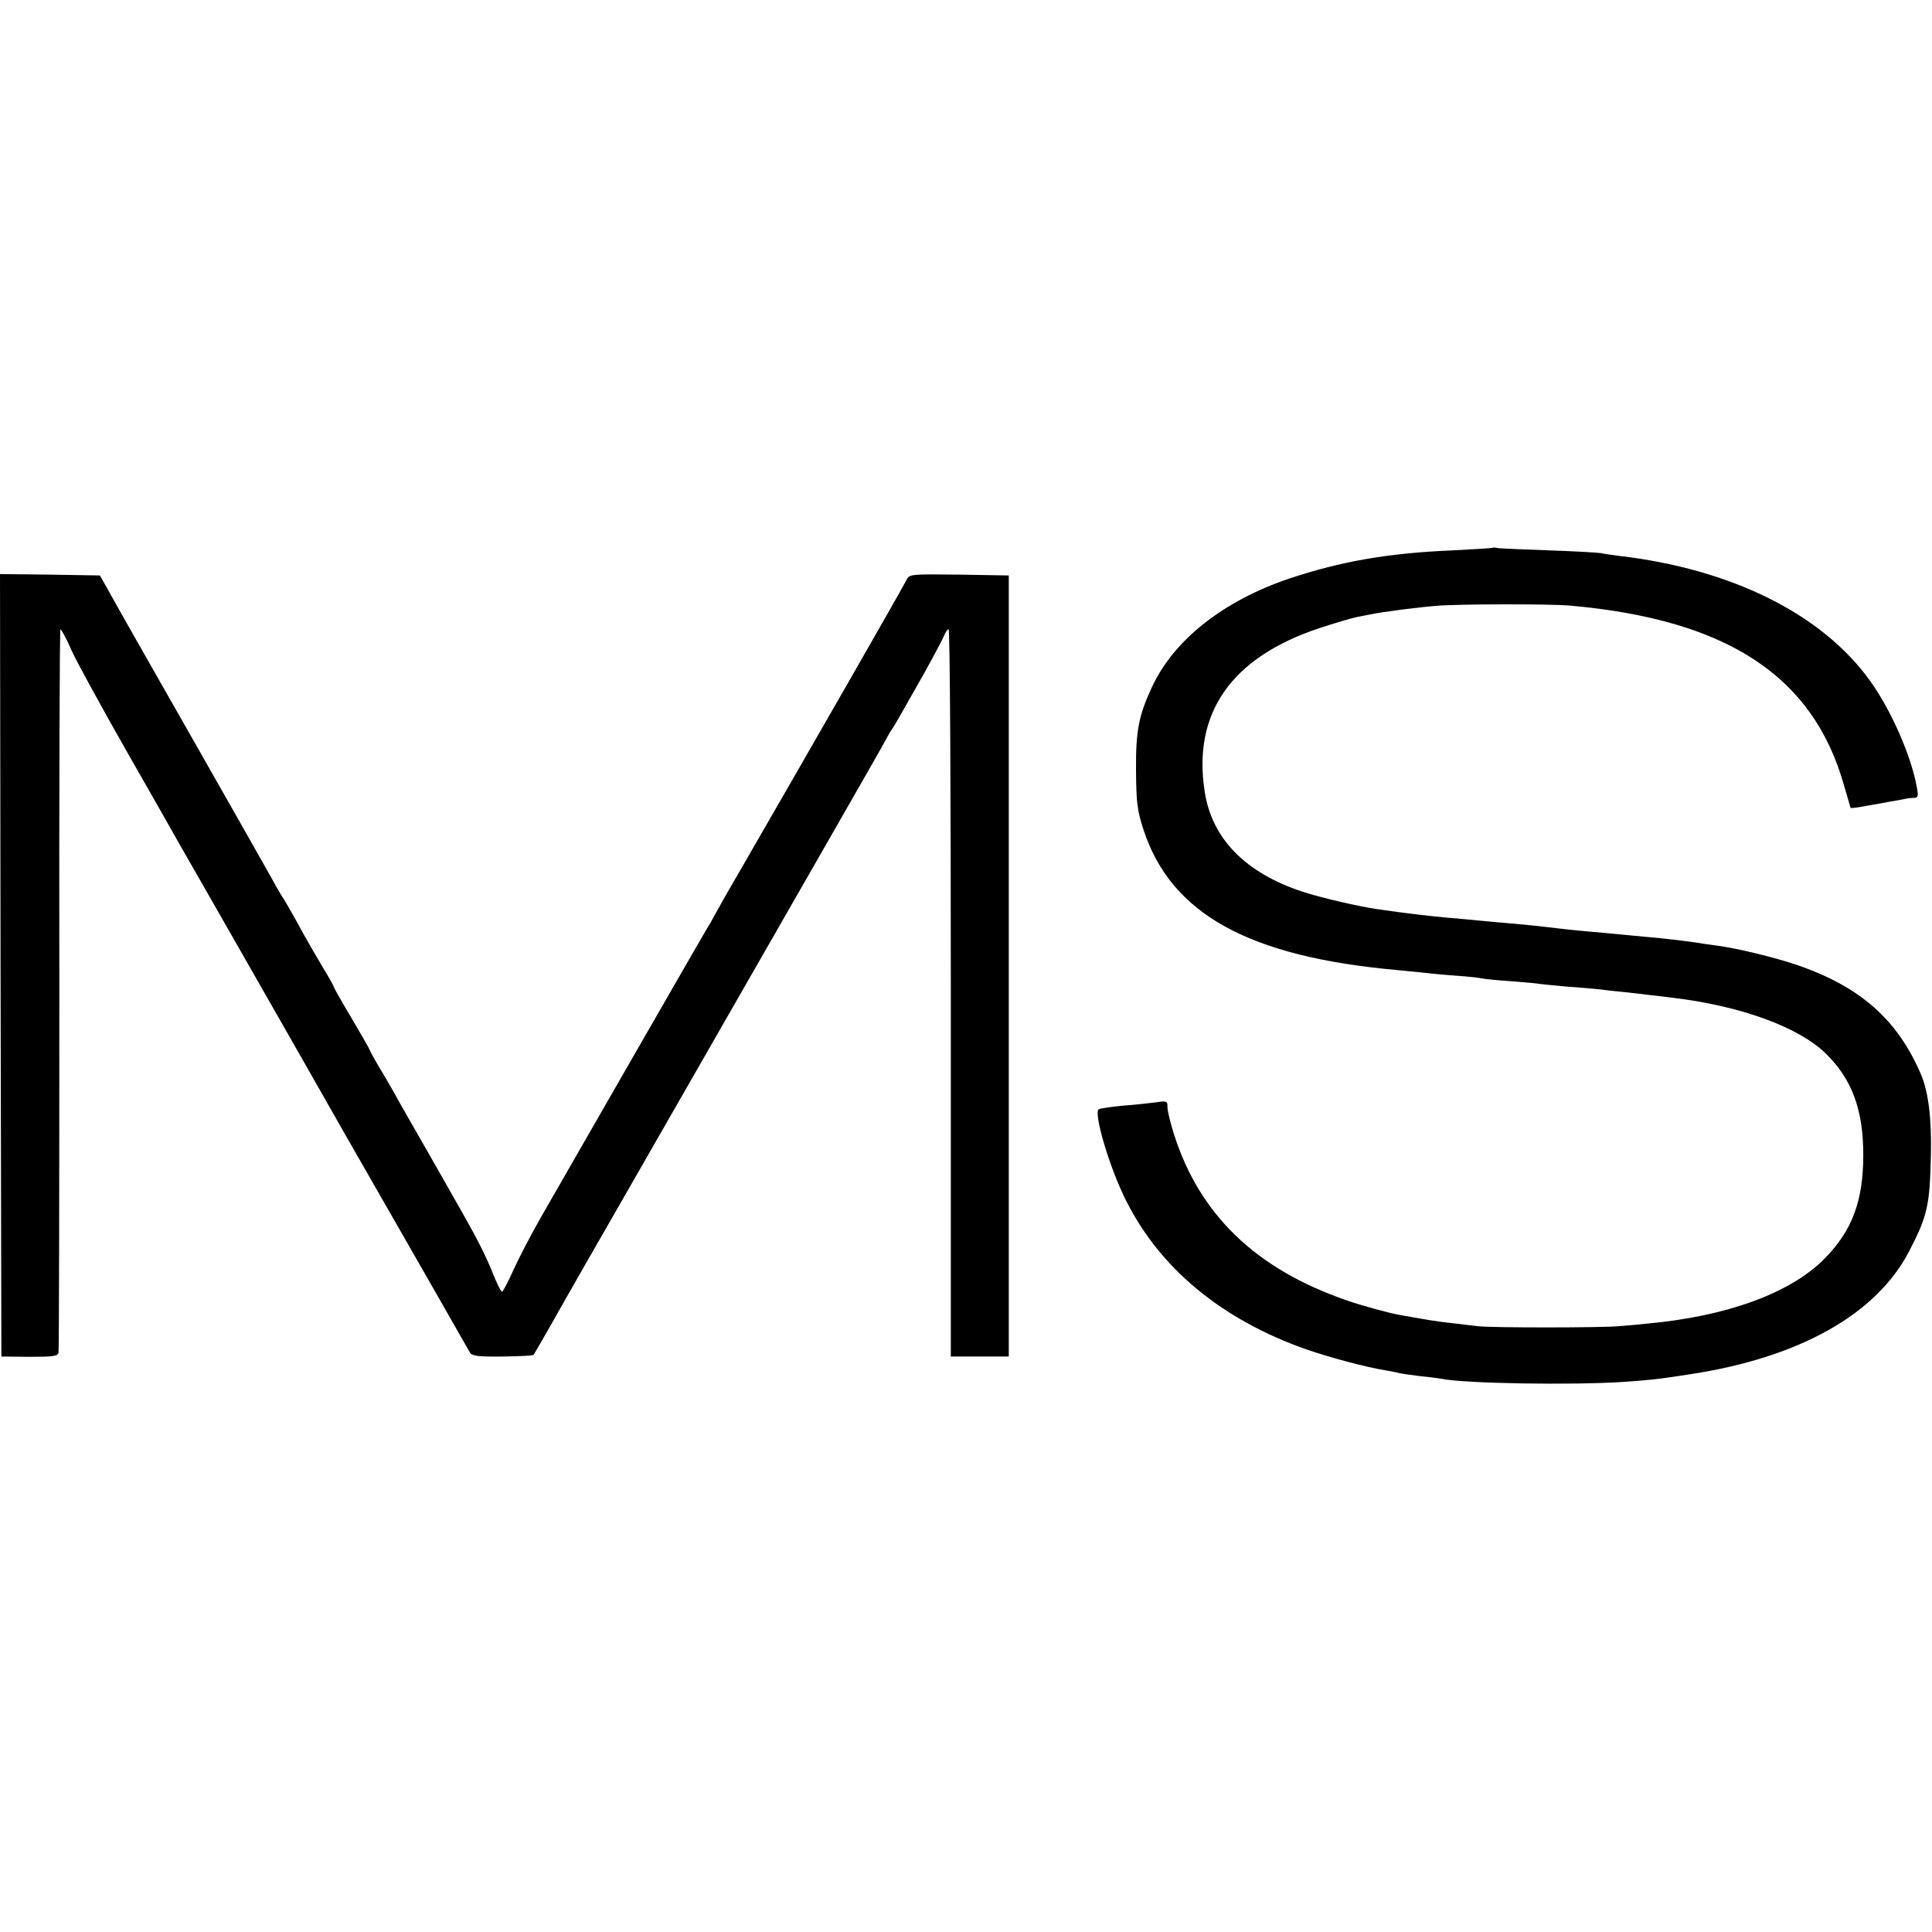
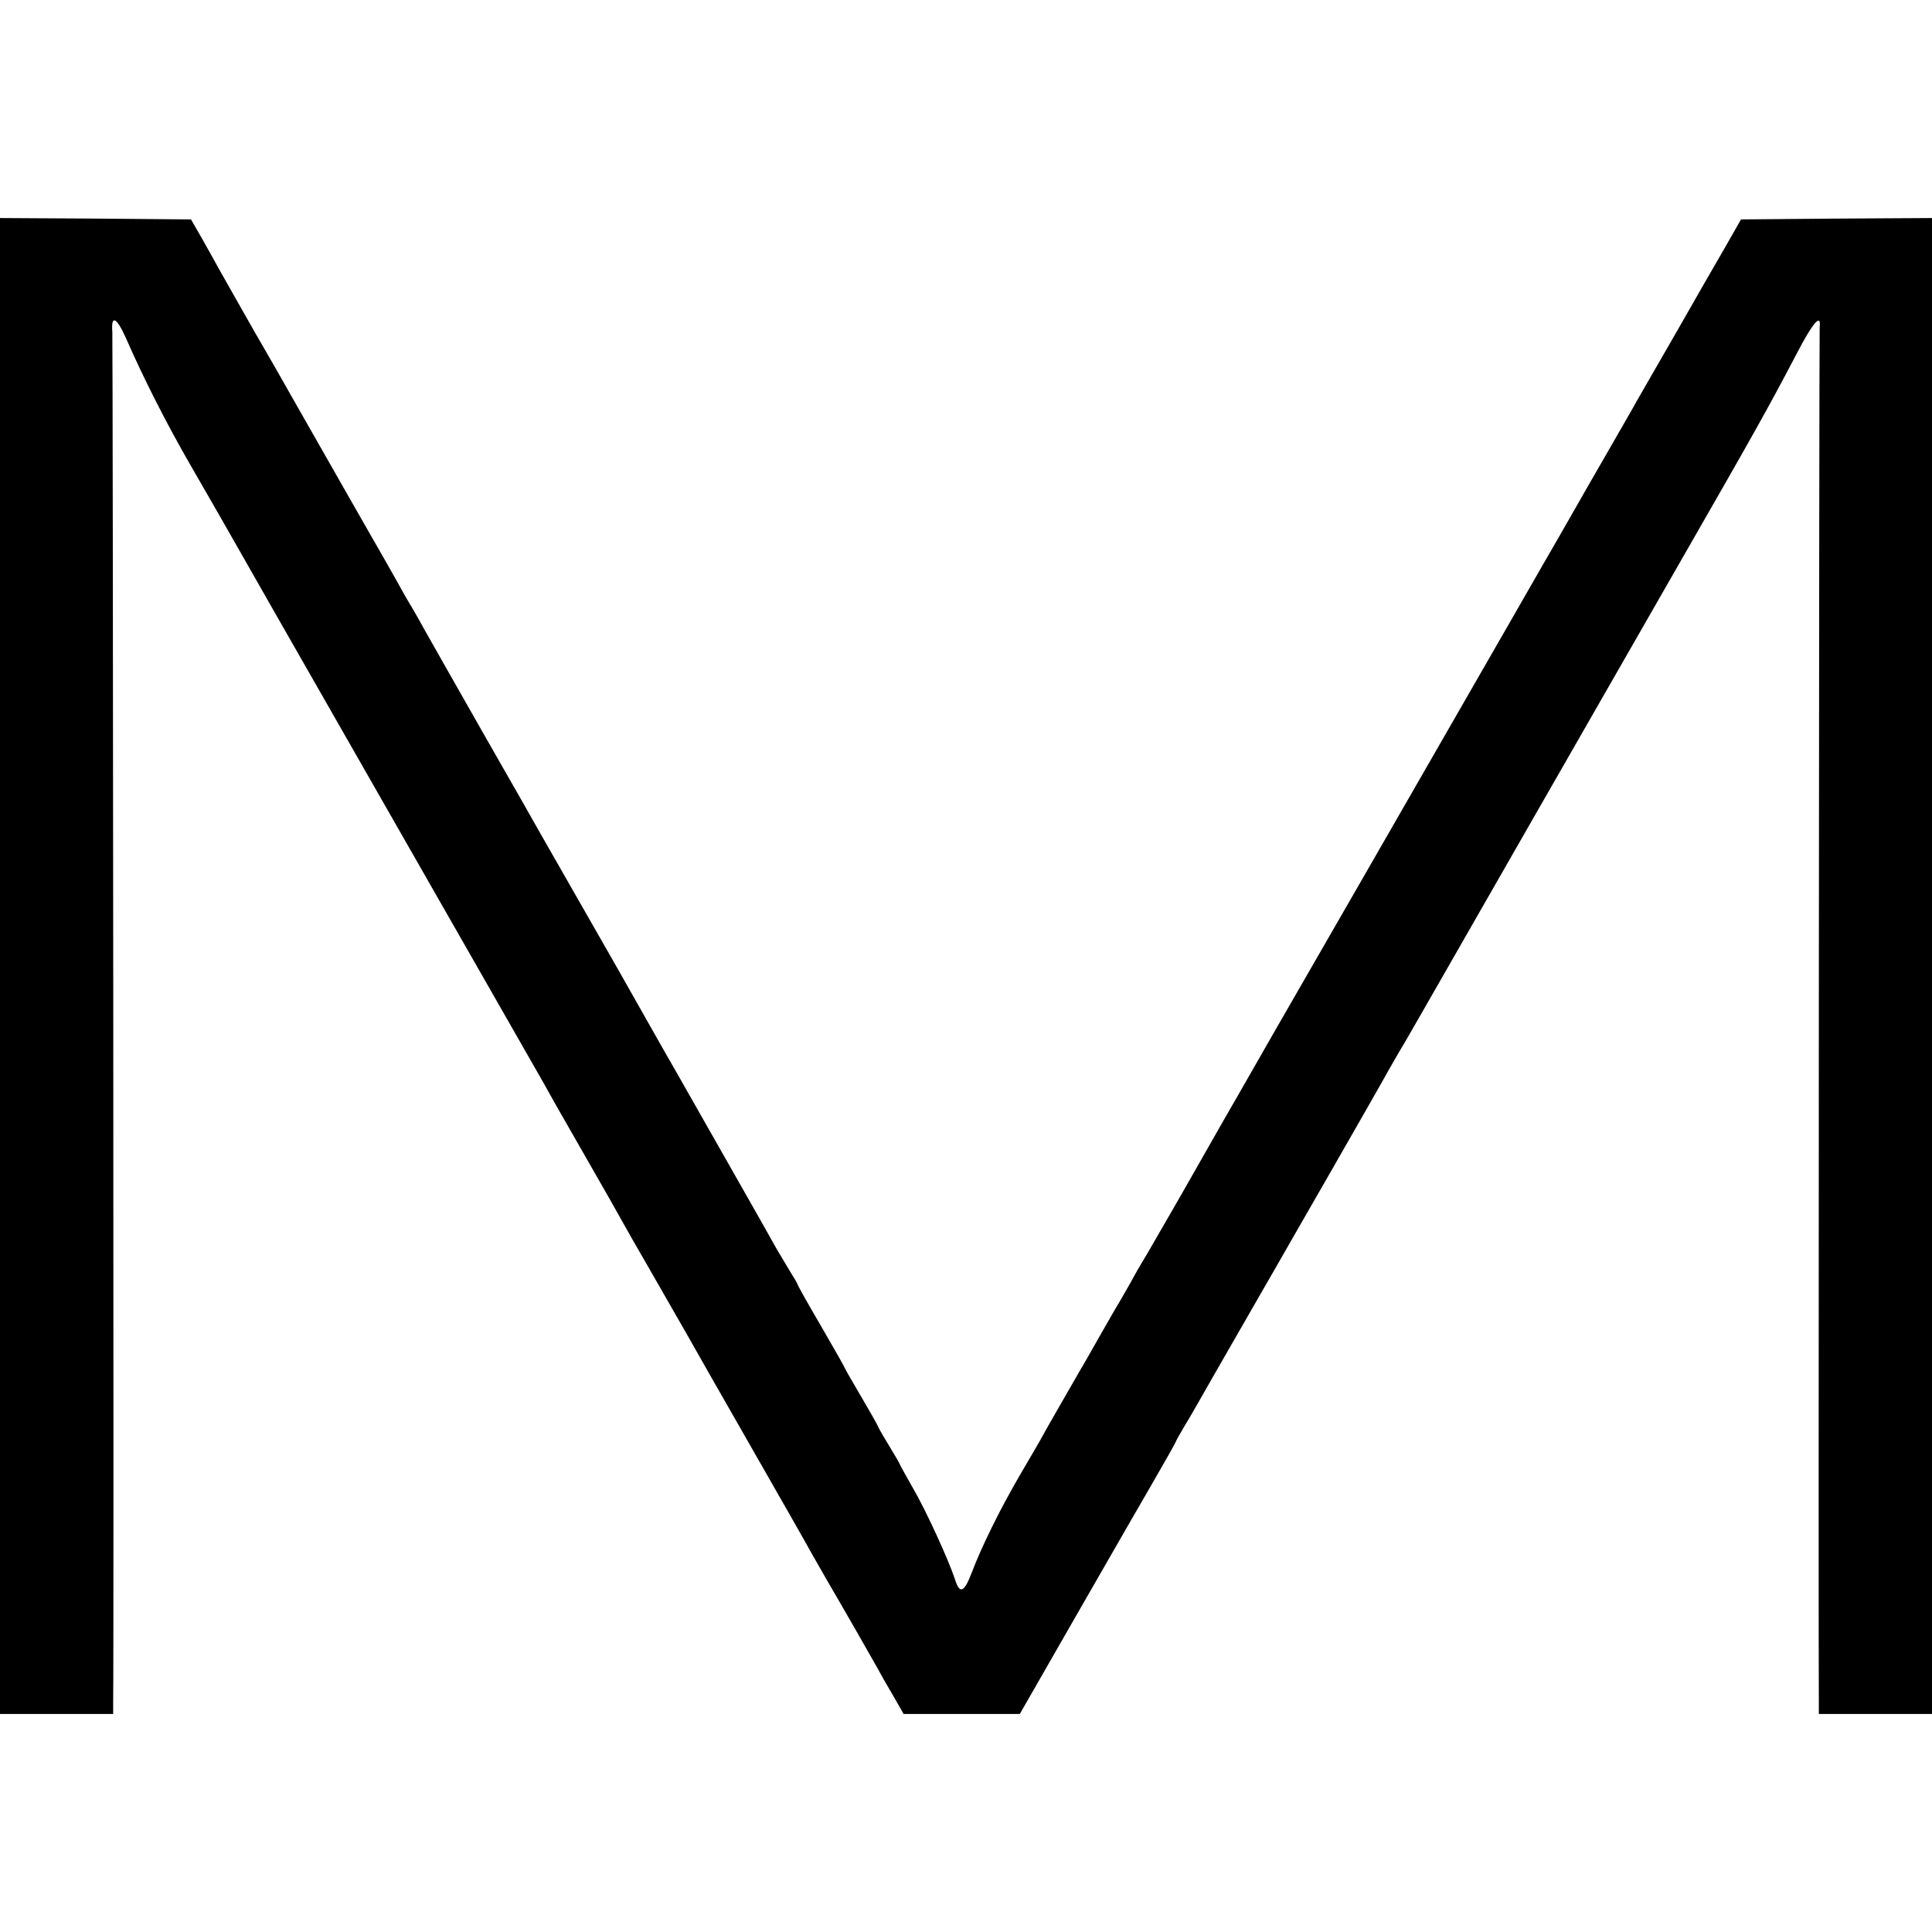
<svg xmlns="http://www.w3.org/2000/svg" version="1" width="933.333" height="933.333" viewBox="0 0 700 700">
-   <path d="M540.8 198.5c-.2.1-6.6.5-14.3.9-23.8 1-40.6 4-59.3 10.2-24 8.1-42 22.3-49.9 39.5-4.7 10.1-5.8 15.7-5.7 29.9.1 11.7.4 14.5 2.7 21.6 10 30.6 38.2 46.1 92.2 50.9 3.9.4 8.4.8 10 1 1.7.2 6.6.7 11 1 4.4.3 8.7.8 9.5 1 .8.2 5.5.7 10.4 1 5 .4 9.7.8 10.5 1 .9.1 5.4.6 10.1 1 4.7.3 10.1.8 12 1 1.9.3 6 .7 9 1 3 .3 6.9.8 8.5 1 1.7.2 5.5.6 8.5 1 24.5 2.9 45.7 10.6 55.5 20.2 9.5 9.3 13.6 20.3 13.6 36.8 0 16.6-4 27.4-14.1 37.6-12.4 12.5-35.5 20.9-64.5 23.5-2.7.3-7.2.7-10 .9-6.2.6-46.9.6-51 0-1.6-.2-5.5-.6-8.5-1-3-.3-8.2-1-11.5-1.6-3.3-.6-6.9-1.2-8-1.4-3.7-.6-14-3.4-19.7-5.4-32.7-11.3-53.1-30.9-62.4-60-1.3-4.1-2.4-8.5-2.4-9.9 0-2.3-.2-2.4-4.2-1.8-2.4.3-7.7.9-11.9 1.2-4.3.4-8.2 1-8.8 1.3-2 1.3 4 21.5 9.9 33.1 12.3 24.6 34.8 43.2 65.3 53.9 8.4 2.9 21.3 6.4 28.7 7.6 1.9.3 4.2.8 5 1 .8.2 4.2.7 7.5 1.1 3.3.3 6.9.8 8 1 8.4 1.7 47.4 2.3 65.6 1.1 9.8-.7 12.2-.9 24.4-2.8 39.7-6.1 67.5-21.8 79.3-44.7 6.6-12.8 7.4-16.5 7.8-34.7.3-13.3-.9-22.7-3.5-29-8.5-20-22-32-45.1-39.9-8.2-2.8-22-6.1-29-7-2.5-.3-5.8-.8-7.5-1.1-4.9-.7-11.6-1.5-17.5-2-3-.3-7.7-.7-10.5-1-2.7-.3-7.7-.7-11-1-5.7-.5-10.9-1.1-18.5-2-1.9-.2-6.6-.7-10.5-1-3.8-.3-8.8-.8-11-1-2.2-.2-7.1-.7-11-1-6.6-.6-15.3-1.6-25.5-3.1-6.4-.9-20.3-4.1-27-6.3-20.7-6.8-32.9-19.2-35.5-36.2-4.5-28.5 9.6-48.7 41.5-59.3 5.8-1.9 11.9-3.7 13.5-4 1.7-.3 3.9-.8 5-1 4.9-1 17.6-2.6 24-3.1 8.4-.7 40.9-.7 48.1-.1 57 5 88.3 25.4 99.5 65.1 1.3 4.4 2.4 8.1 2.4 8.2.1.2 2.6-.1 5.6-.7 3-.5 7-1.2 8.9-1.6 1.9-.3 4.2-.7 5-.9.8-.2 2.3-.4 3.4-.4 1.6-.1 1.7-.6 1.1-3.9-2-11.3-9.4-28.1-17-38.6-17.3-24.1-50.2-40.5-91-45.2-2.2-.3-5.1-.7-6.5-1-1.4-.2-9.9-.7-19-1-9.1-.3-17.3-.7-18.2-.8-.9-.2-1.8-.3-2-.1zM.2 349.7l.3 141.8 10.2.1c8.4 0 10.2-.2 10.5-1.5.2-.9.3-60.2.3-131.9-.1-71.6.1-130.2.4-130.2.3 0 2.2 3.4 4 7.6 1.9 4.2 11.1 21 20.4 37.3 9.3 16.3 17.9 31.4 19.1 33.6 1.3 2.2 13.1 22.9 26.3 46 13.2 23.1 25.1 44 26.5 46.5 1.4 2.5 12.3 21.6 24.3 42.5s22.9 40 24.3 42.5c1.4 2.5 3 5.2 3.5 6.1.8 1.2 3 1.5 11.8 1.4 6-.1 11-.3 11.2-.6.2-.2 3.3-5.6 6.9-11.9 3.5-6.3 17.2-30.2 30.3-53 70.7-123.3 86-150 88.8-155 1.6-3 3.3-6 3.7-6.5.4-.6 1.8-2.8 3-5 1.3-2.2 5.2-9.2 8.8-15.5 3.5-6.3 6.8-12.5 7.3-13.8.5-1.2 1.2-2.2 1.6-2.2.5 0 .8 59.3.8 131.7v131.8h21v-283l-18-.3c-17.8-.2-18-.2-19.1 2-.9 2-33.8 59.4-60.3 105.3-4.8 8.2-9 15.7-9.4 16.5-.4.8-1.5 2.8-2.6 4.5-1.4 2.3-41.2 71.6-50.9 88.5-1.1 1.9-5.1 8.9-8.9 15.5-3.8 6.6-8.4 15.5-10.3 19.7-1.9 4.3-3.8 7.8-4.1 7.8-.4 0-1.9-3-3.4-6.8-2.4-6-5.3-11.8-11.2-22.2-1.1-1.9-6.5-11.4-12-21.1-5.5-9.6-11.2-19.5-12.5-22-1.4-2.4-3.9-6.8-5.7-9.7-1.7-2.9-3.1-5.5-3.1-5.7 0-.2-2.9-5.3-6.5-11.4-3.6-6-6.5-11.2-6.5-11.4 0-.3-1.7-3.4-3.8-6.8-2.1-3.5-5.2-8.9-6.9-11.9-4.8-8.8-7.5-13.4-8.3-14.5-.4-.6-2.1-3.5-3.7-6.5-1.7-3-14.9-26.4-29.5-52s-27.9-49-29.5-52l-3.1-5.5-18.1-.3L0 208l.2 141.7z" />
+   <path d="M0 350v271h41v-4.3c.3-19.2-.1-493.2-.3-496.5-.5-6.2 1.5-5.3 4.8 2 6.5 14.9 14.9 31.4 23.5 46.3 5.1 8.8 10.2 17.8 11.5 20 2.8 5 23.3 40.9 74.8 131 22 38.5 40.9 71.6 42 73.5 1 1.9 7.4 13.2 14.2 25 6.8 11.8 13.3 23.3 14.5 25.5 1.2 2.2 4.8 8.5 8 14 10.2 17.7 21.7 37.9 23.7 41.5 1.1 1.9 9.2 16.1 18 31.5 8.8 15.4 16.9 29.6 17.9 31.5 1.1 1.9 3.8 6.6 6 10.5 5.8 9.9 15.8 27.4 18.1 31.5 1 1.9 3.6 6.5 5.8 10.2l3.9 6.8h42.1l18.8-32.8c22.8-39.7 20-34.8 29.7-51.6 4.4-7.6 8-14 8-14.2 0-.2 1.4-2.7 3.1-5.6 1.8-2.9 4-6.8 5.1-8.7 3.7-6.6 22-38.3 23.8-41.5 1-1.7 2.7-4.7 3.8-6.6 1.1-1.9 10-17.5 19.8-34.5 9.8-17.1 19.3-33.7 21.1-37 1.9-3.3 3.8-6.7 4.3-7.5 1.3-2 5.1-8.7 46.5-81 19.7-34.4 42.8-74.7 51.3-89.5 32.2-56.1 35.1-61.3 46.2-82.4 5.9-11.4 8.9-14.7 8.3-9.6-.2 1.6-.5 488.8-.3 499.7v2.8h41V79l-34.6.2-34.6.3-5.7 10c-3.2 5.5-11.2 19.4-17.8 31-6.6 11.5-13 22.6-14.1 24.5-1 1.9-8.8 15.4-17.2 30-8.3 14.6-16.2 28.3-17.5 30.5-2.3 4-7.4 13-63.2 110-17.1 29.7-32 55.6-33.1 57.5-12.9 22.5-17.7 31-19.2 33.5-.9 1.6-7.6 13.3-14.8 26-7.3 12.6-13.6 23.7-14.2 24.5-.5.8-2.5 4.2-4.2 7.4-1.8 3.2-3.8 6.6-4.3 7.5-.6.9-3.7 6.3-7 12.1s-6.4 11.3-7 12.2c-1.9 3.3-14 24.3-15 26.3-.6 1.1-3.8 6.5-7 12-7.2 12.4-13.8 25.7-17.5 35.5-2.7 7-4.3 7.7-6 2.2-2.2-6.7-10.3-24.6-15.2-33-2.6-4.6-4.8-8.5-4.8-8.7 0-.2-1.8-3.3-4-6.9-2.2-3.6-4-6.8-4-7 0-.2-2.7-5-6-10.6s-6-10.3-6-10.5c0-.2-3.8-6.9-8.5-15-4.7-8-8.5-14.8-8.5-15.1 0-.2-1.2-2.3-2.6-4.5-1.4-2.3-3.6-6-4.9-8.2-2.2-4.1-32.7-57.6-36.7-64.7-3.1-5.3-18.1-31.9-21-37-1.4-2.5-7.7-13.5-14-24.5s-12.6-22-14-24.5c-1.4-2.5-10.7-18.9-20.8-36.5-10-17.6-19.5-34.3-21-37-1.5-2.8-3.7-6.6-4.8-8.5-1.2-1.9-2.7-4.6-3.5-6-.7-1.4-8.9-15.8-18.2-32-9.2-16.2-17.7-31.1-18.8-33-6.8-12-12.9-22.7-13.7-24-1.3-2.1-11.6-20.4-15.3-26.9-1.6-3-4.7-8.4-6.7-12l-3.8-6.6-34.6-.3L0 79v271z" />
</svg>
